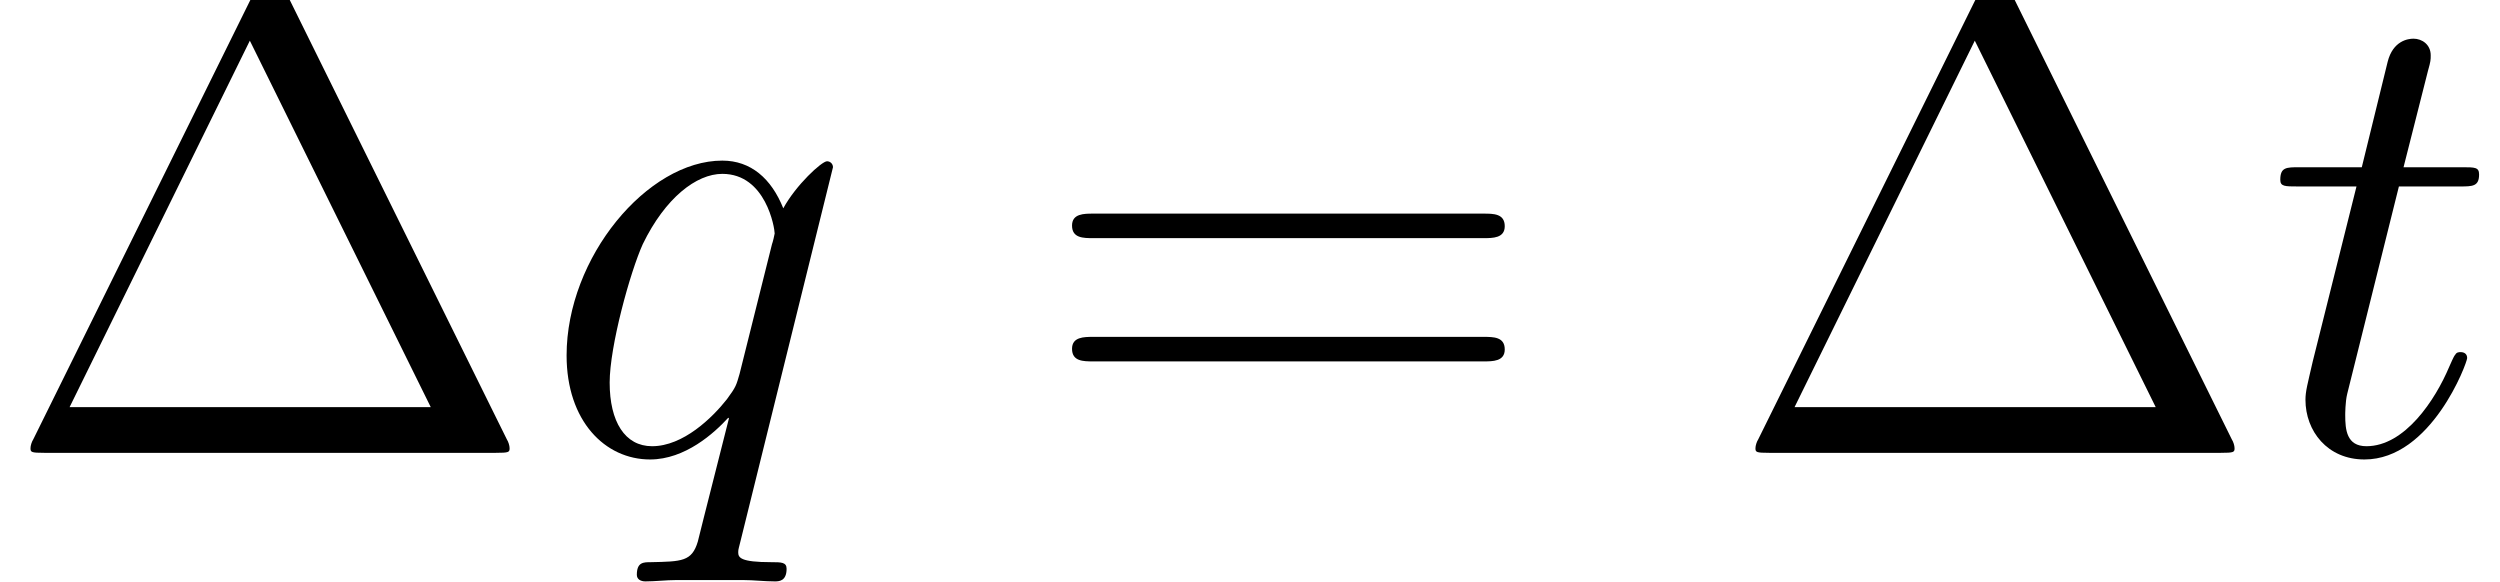
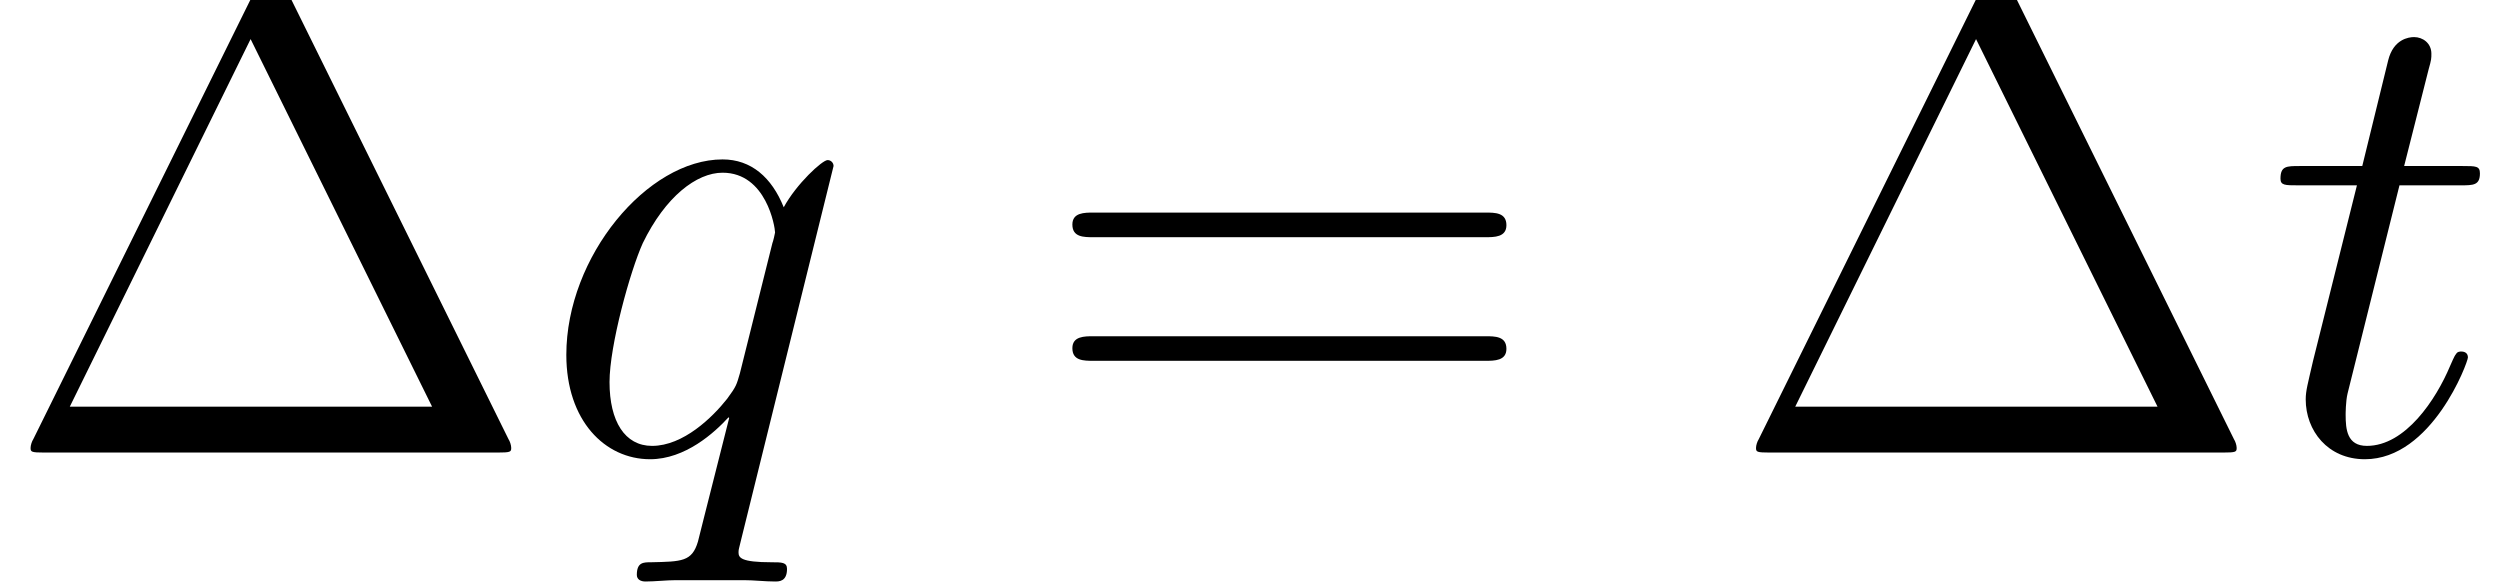
- <svg xmlns="http://www.w3.org/2000/svg" xmlns:xlink="http://www.w3.org/1999/xlink" height="10.494pt" version="1.1" viewBox="210.574 84.682 45.103 10.494" width="45.103pt">
+ <svg xmlns="http://www.w3.org/2000/svg" xmlns:xlink="http://www.w3.org/1999/xlink" height="10.455pt" version="1.1" viewBox="210.574 84.713 44.961 10.455" width="44.961pt">
  <defs>
-     <path d="M5.172 -8.352C5.088 -8.52 5.064 -8.568 4.896 -8.568C4.716 -8.568 4.692 -8.52 4.608 -8.352L0.6 -0.24C0.576 -0.204 0.552 -0.132 0.552 -0.084C0.552 -0.012 0.564 0 0.804 0H8.976C9.216 0 9.228 -0.012 9.228 -0.084C9.228 -0.132 9.204 -0.204 9.18 -0.24L5.172 -8.352ZM4.524 -7.464L7.8 -0.828H1.26L4.524 -7.464Z" id="g0-1" />
-     <path d="M8.1 -3.888C8.268 -3.888 8.484 -3.888 8.484 -4.104C8.484 -4.332 8.28 -4.332 8.1 -4.332H1.032C0.864 -4.332 0.648 -4.332 0.648 -4.116C0.648 -3.888 0.852 -3.888 1.032 -3.888H8.1ZM8.1 -1.656C8.268 -1.656 8.484 -1.656 8.484 -1.872C8.484 -2.1 8.28 -2.1 8.1 -2.1H1.032C0.864 -2.1 0.648 -2.1 0.648 -1.884C0.648 -1.656 0.852 -1.656 1.032 -1.656H8.1Z" id="g0-61" />
-     <path d="M5.292 -5.172C5.292 -5.232 5.244 -5.28 5.184 -5.28C5.088 -5.28 4.62 -4.848 4.392 -4.428C4.176 -4.968 3.804 -5.292 3.288 -5.292C1.932 -5.292 0.468 -3.54 0.468 -1.764C0.468 -0.576 1.164 0.12 1.98 0.12C2.616 0.12 3.144 -0.36 3.396 -0.636L3.408 -0.624L2.952 1.176L2.844 1.608C2.736 1.968 2.556 1.968 1.992 1.98C1.86 1.98 1.74 1.98 1.74 2.208C1.74 2.292 1.812 2.328 1.896 2.328C2.064 2.328 2.28 2.304 2.448 2.304H3.672C3.852 2.304 4.056 2.328 4.236 2.328C4.308 2.328 4.452 2.328 4.452 2.1C4.452 1.98 4.356 1.98 4.176 1.98C3.612 1.98 3.576 1.896 3.576 1.8C3.576 1.74 3.588 1.728 3.624 1.572L5.292 -5.172ZM3.6 -1.428C3.54 -1.224 3.54 -1.2 3.372 -0.972C3.108 -0.636 2.58 -0.12 2.016 -0.12C1.524 -0.12 1.248 -0.564 1.248 -1.272C1.248 -1.932 1.62 -3.276 1.848 -3.78C2.256 -4.62 2.82 -5.052 3.288 -5.052C4.08 -5.052 4.236 -4.068 4.236 -3.972C4.236 -3.96 4.2 -3.804 4.188 -3.78L3.6 -1.428Z" id="g1-113" />
-     <path d="M2.412 -4.824H3.516C3.744 -4.824 3.864 -4.824 3.864 -5.04C3.864 -5.172 3.792 -5.172 3.552 -5.172H2.496L2.94 -6.924C2.988 -7.092 2.988 -7.116 2.988 -7.2C2.988 -7.392 2.832 -7.5 2.676 -7.5C2.58 -7.5 2.304 -7.464 2.208 -7.08L1.74 -5.172H0.612C0.372 -5.172 0.264 -5.172 0.264 -4.944C0.264 -4.824 0.348 -4.824 0.576 -4.824H1.644L0.852 -1.656C0.756 -1.236 0.72 -1.116 0.72 -0.96C0.72 -0.396 1.116 0.12 1.788 0.12C3 0.12 3.648 -1.632 3.648 -1.716C3.648 -1.788 3.6 -1.824 3.528 -1.824C3.504 -1.824 3.456 -1.824 3.432 -1.776C3.42 -1.764 3.408 -1.752 3.324 -1.56C3.072 -0.96 2.52 -0.12 1.824 -0.12C1.464 -0.12 1.44 -0.42 1.44 -0.684C1.44 -0.696 1.44 -0.924 1.476 -1.068L2.412 -4.824Z" id="g1-116" />
+     <path d="M5.272 -5.153C5.272 -5.212 5.224 -5.26 5.165 -5.26C5.069 -5.26 4.603 -4.83 4.376 -4.411C4.16 -4.949 3.79 -5.272 3.276 -5.272C1.925 -5.272 0.466 -3.527 0.466 -1.757C0.466 -0.574 1.16 0.12 1.973 0.12C2.606 0.12 3.132 -0.359 3.383 -0.634L3.395 -0.622L2.941 1.172L2.833 1.602C2.726 1.961 2.546 1.961 1.985 1.973C1.853 1.973 1.734 1.973 1.734 2.2C1.734 2.283 1.805 2.319 1.889 2.319C2.056 2.319 2.271 2.295 2.439 2.295H3.658C3.838 2.295 4.041 2.319 4.22 2.319C4.292 2.319 4.435 2.319 4.435 2.092C4.435 1.973 4.34 1.973 4.16 1.973C3.599 1.973 3.563 1.889 3.563 1.793C3.563 1.734 3.575 1.722 3.61 1.566L5.272 -5.153ZM3.587 -1.423C3.527 -1.219 3.527 -1.196 3.359 -0.968C3.096 -0.634 2.57 -0.12 2.008 -0.12C1.518 -0.12 1.243 -0.562 1.243 -1.267C1.243 -1.925 1.614 -3.264 1.841 -3.766C2.248 -4.603 2.809 -5.033 3.276 -5.033C4.065 -5.033 4.22 -4.053 4.22 -3.957C4.22 -3.945 4.184 -3.79 4.172 -3.766L3.587 -1.423Z" id="g0-113" />
+     <path d="M2.403 -4.806H3.503C3.73 -4.806 3.85 -4.806 3.85 -5.021C3.85 -5.153 3.778 -5.153 3.539 -5.153H2.487L2.929 -6.898C2.977 -7.066 2.977 -7.089 2.977 -7.173C2.977 -7.364 2.821 -7.472 2.666 -7.472C2.57 -7.472 2.295 -7.436 2.2 -7.054L1.734 -5.153H0.61C0.371 -5.153 0.263 -5.153 0.263 -4.926C0.263 -4.806 0.347 -4.806 0.574 -4.806H1.638L0.849 -1.65C0.753 -1.231 0.717 -1.112 0.717 -0.956C0.717 -0.395 1.112 0.12 1.781 0.12C2.989 0.12 3.634 -1.626 3.634 -1.71C3.634 -1.781 3.587 -1.817 3.515 -1.817C3.491 -1.817 3.443 -1.817 3.419 -1.769C3.407 -1.757 3.395 -1.745 3.312 -1.554C3.061 -0.956 2.511 -0.12 1.817 -0.12C1.459 -0.12 1.435 -0.418 1.435 -0.681C1.435 -0.693 1.435 -0.921 1.47 -1.064L2.403 -4.806Z" id="g0-116" />
+     <path d="M5.153 -8.321C5.069 -8.488 5.045 -8.536 4.878 -8.536C4.698 -8.536 4.674 -8.488 4.591 -8.321L0.598 -0.239C0.574 -0.203 0.55 -0.132 0.55 -0.084C0.55 -0.012 0.562 0 0.801 0H8.942C9.182 0 9.194 -0.012 9.194 -0.084C9.194 -0.132 9.17 -0.203 9.146 -0.239L5.153 -8.321ZM4.507 -7.436L7.771 -0.825H1.255L4.507 -7.436Z" id="g1-1" />
+     <path d="M8.07 -3.873C8.237 -3.873 8.452 -3.873 8.452 -4.089C8.452 -4.316 8.249 -4.316 8.07 -4.316H1.028C0.861 -4.316 0.646 -4.316 0.646 -4.101C0.646 -3.873 0.849 -3.873 1.028 -3.873H8.07ZM8.07 -1.65C8.237 -1.65 8.452 -1.65 8.452 -1.865C8.452 -2.092 8.249 -2.092 8.07 -2.092H1.028C0.861 -2.092 0.646 -2.092 0.646 -1.877C0.646 -1.65 0.849 -1.65 1.028 -1.65H8.07Z" id="g1-61" />
  </defs>
-   <g id="page1" transform="matrix(0.996264 0 0 0.996264 0 0)">
-     <use x="211.364" xlink:href="#g0-1" y="93.2" />
-     <use x="221.156" xlink:href="#g1-113" y="93.2" />
-     <use x="230.129" xlink:href="#g0-61" y="93.2" />
-     <use x="242.601" xlink:href="#g0-1" y="93.2" />
-     <use x="252.393" xlink:href="#g1-116" y="93.2" />
+   <g id="page1">
+     <use x="210.574" xlink:href="#g1-1" y="92.852" />
+     <use x="220.293" xlink:href="#g0-113" y="92.852" />
+     <use x="229.214" xlink:href="#g1-61" y="92.852" />
+     <use x="241.605" xlink:href="#g1-1" y="92.852" />
+     <use x="251.324" xlink:href="#g0-116" y="92.852" />
  </g>
</svg>
